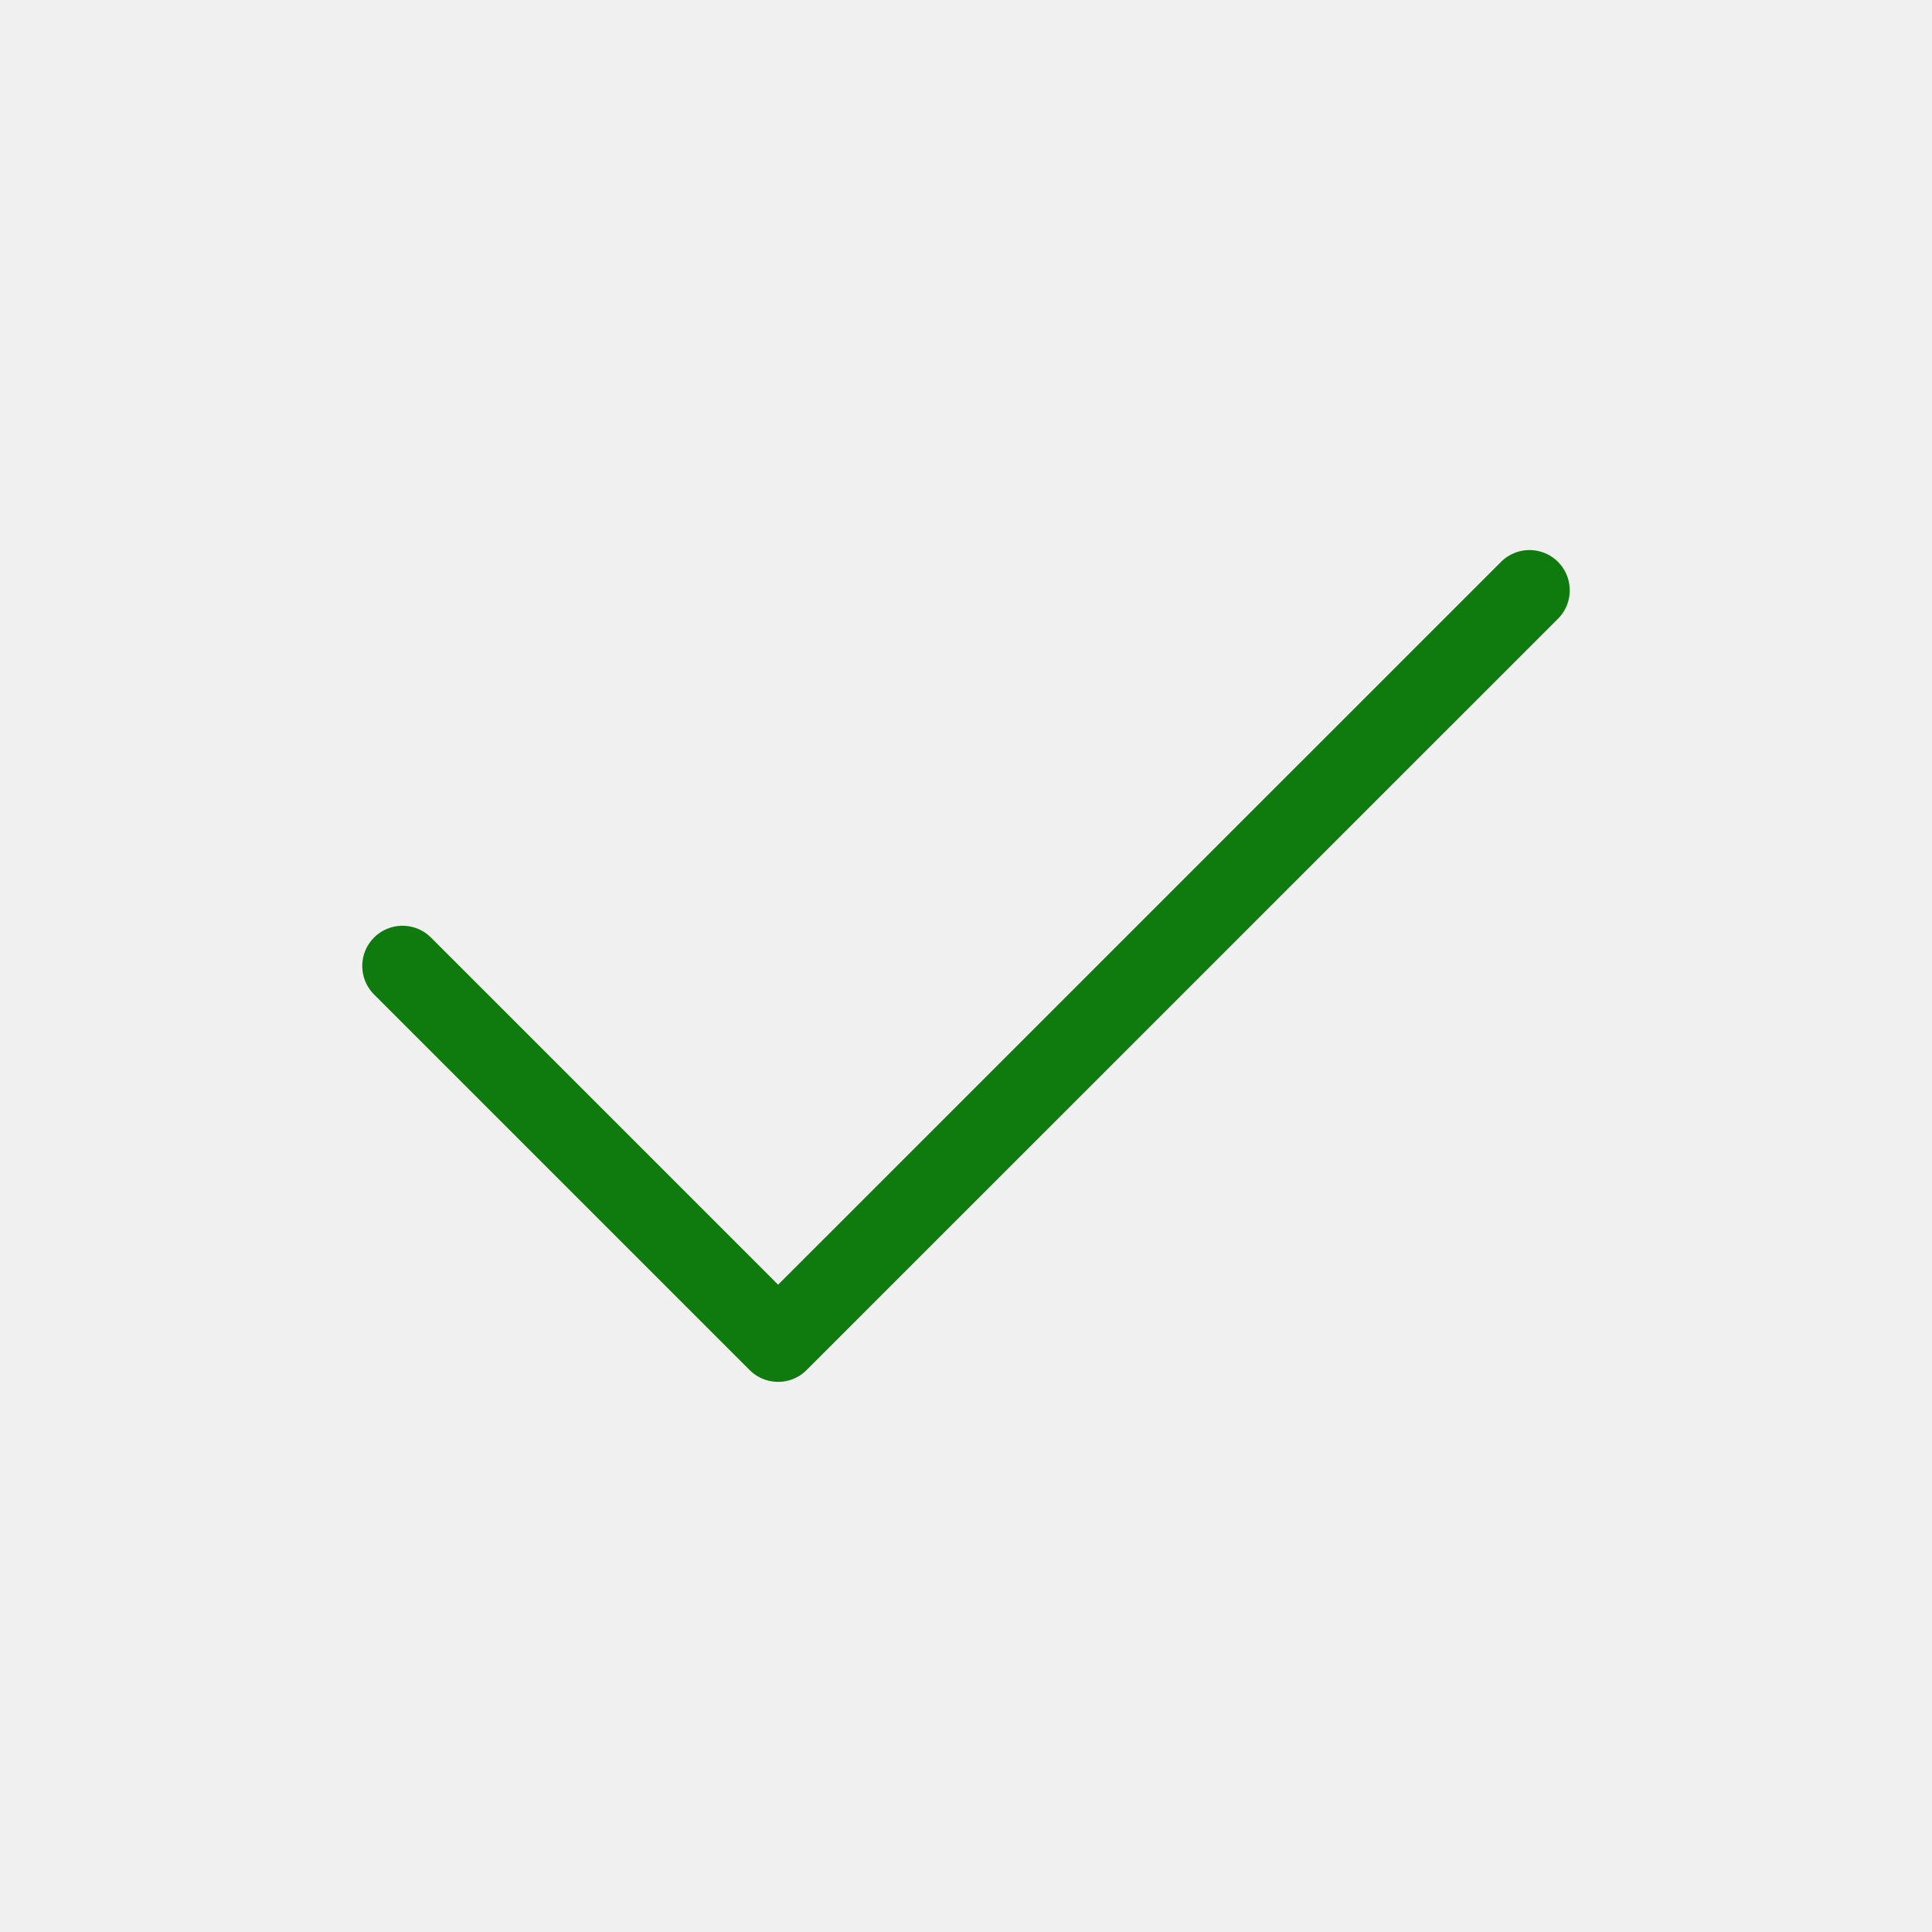
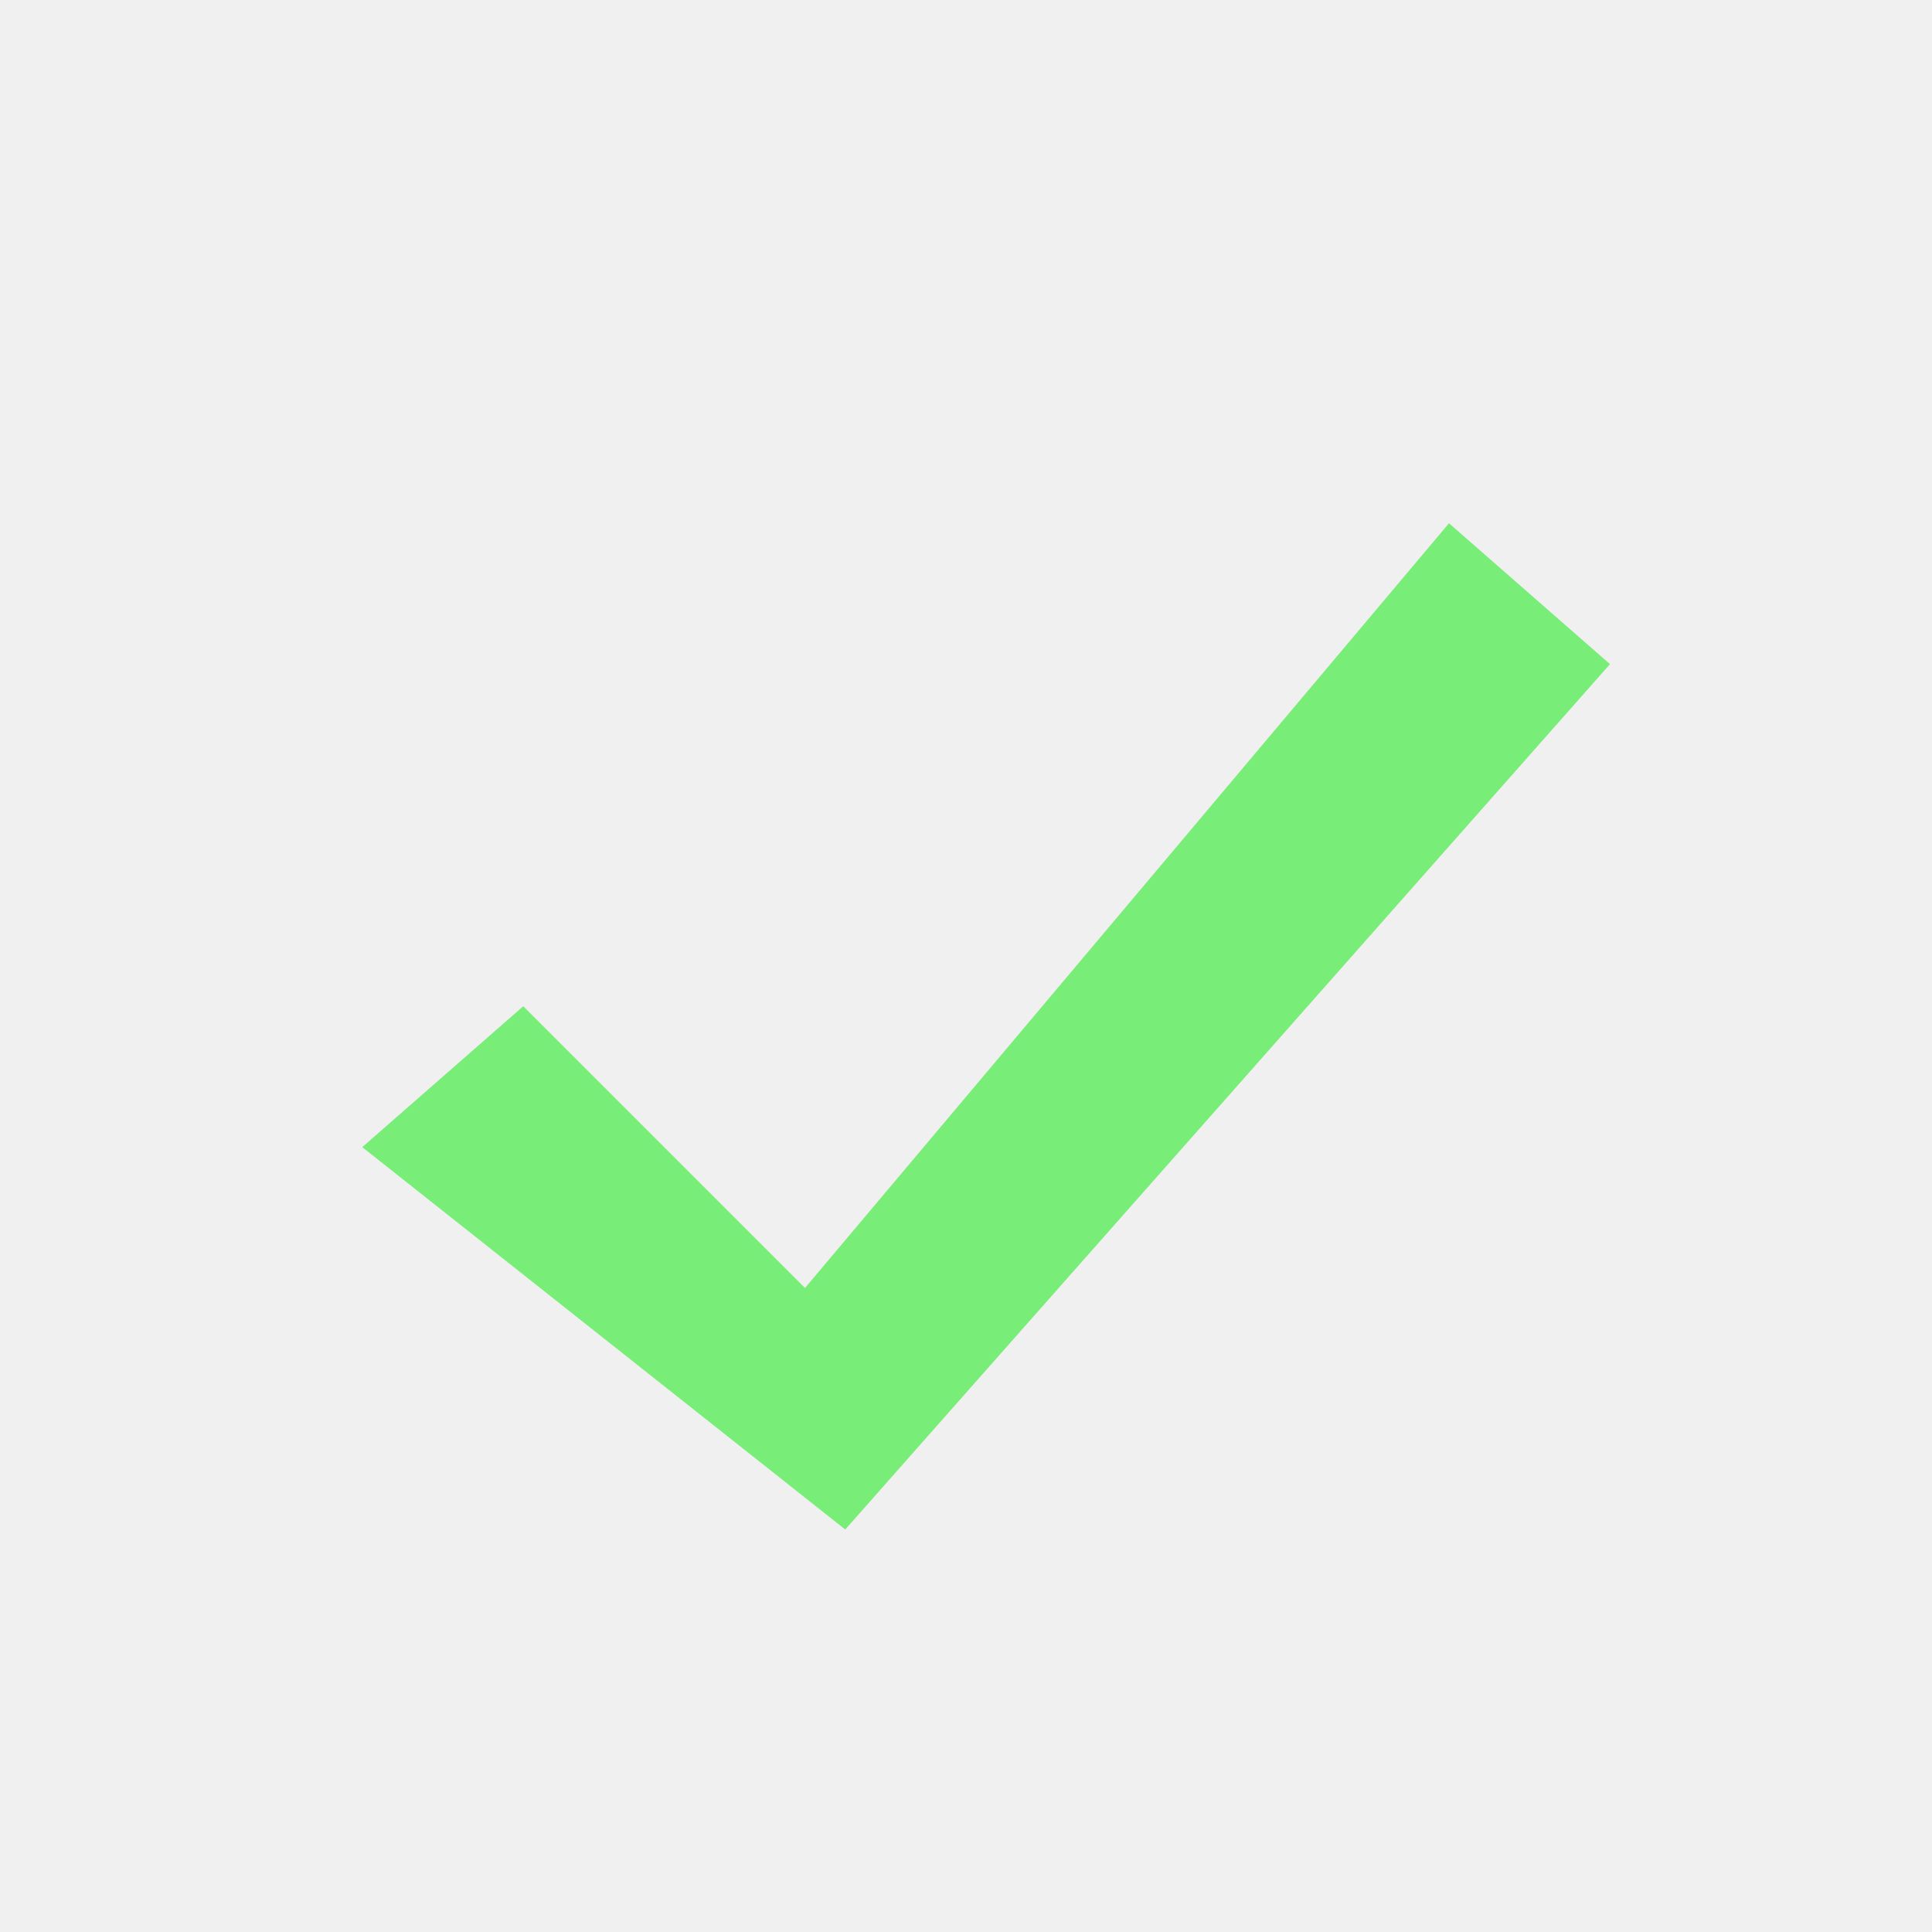
<svg xmlns="http://www.w3.org/2000/svg" width="24" height="24" viewBox="0 0 24 24" fill="none">
-   <path d="M5 12L9.666 16.666L19 7.333" stroke="#0F7B0F" stroke-linecap="round" stroke-linejoin="round" />
+   <g id="SmallIcons â Office Ribbon style (variant, 24px)">
+     <g id="Icons Grid">
+       <g id="Slot â Check">
+         <g id="SmallIcon/Check (Office)" clip-path="url(#clip0_0_1)">
+           <g id="Frame">
+             <path id="Vector" d="M6.5 12.5L10 16L18 6.5L20 8.25L10.5 19L4.5 14.25L6.5 12.5Z" fill="#78ED78" />
+           </g>
+         </g>
+       </g>
+     </g>
+   </g>
+   <defs>
+     <clipPath id="clip0_0_1">
+       <rect width="24" height="24" fill="white" />
+     </clipPath>
+   </defs>
</svg>
